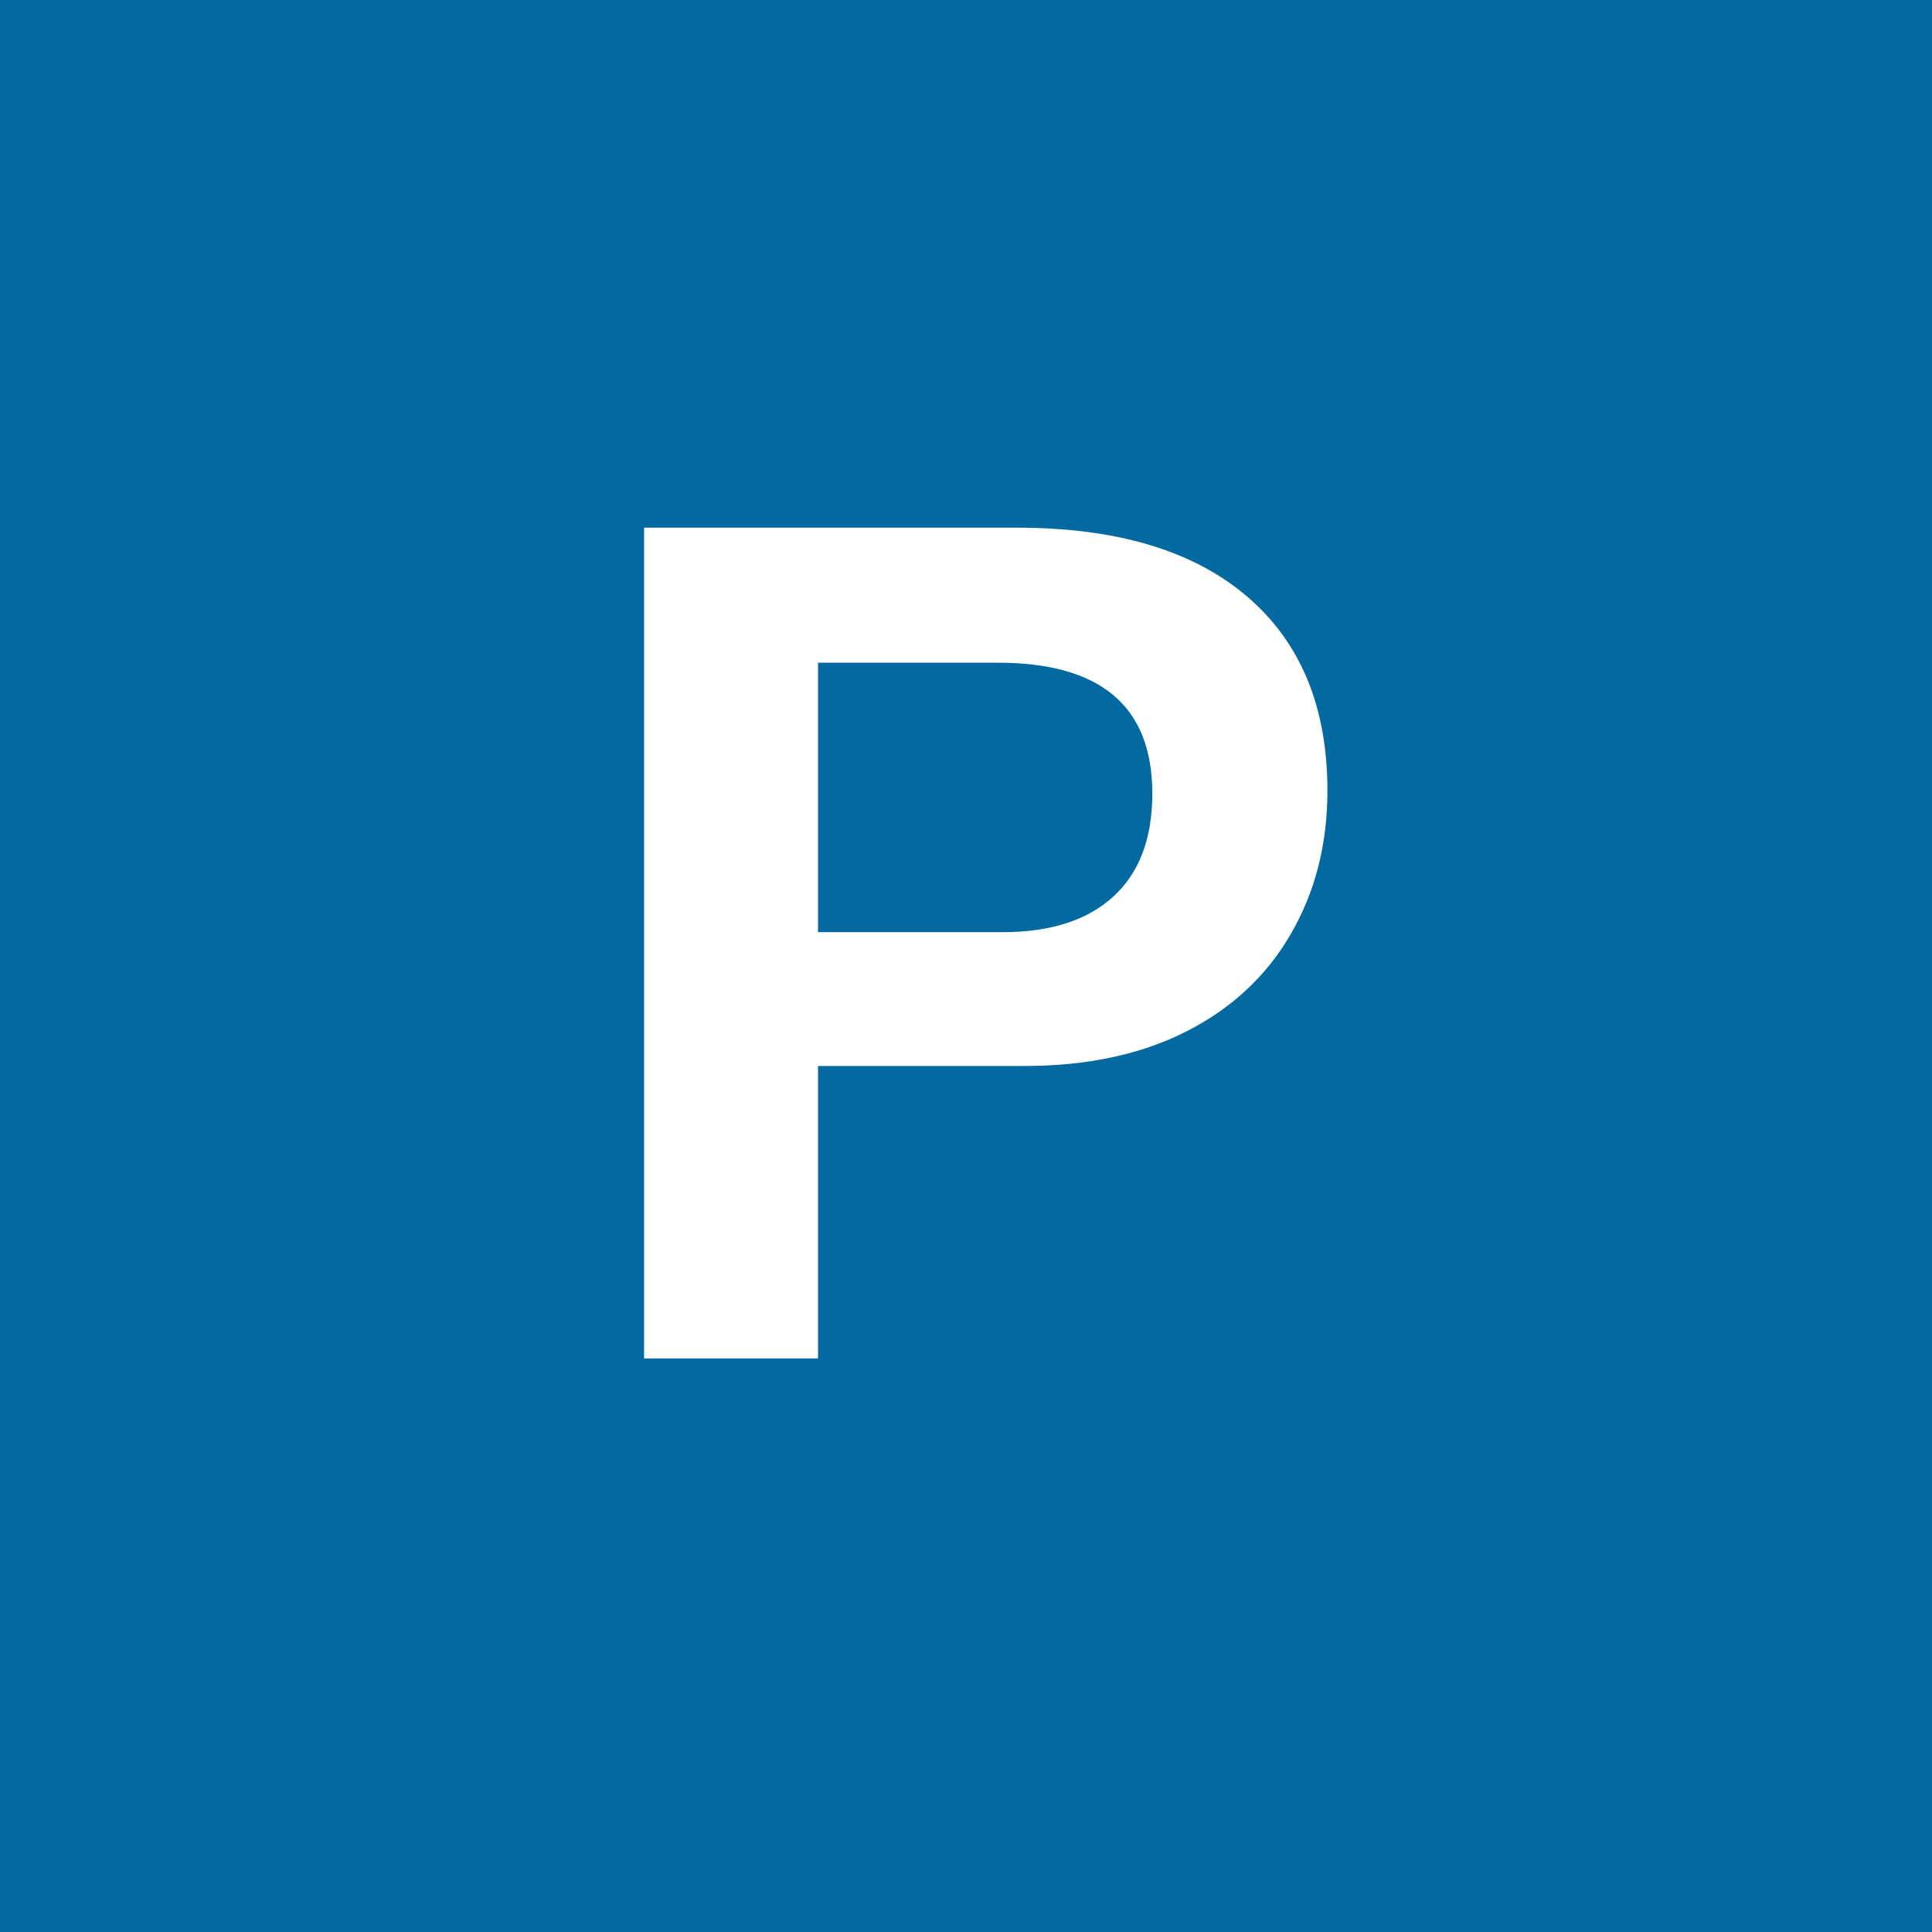
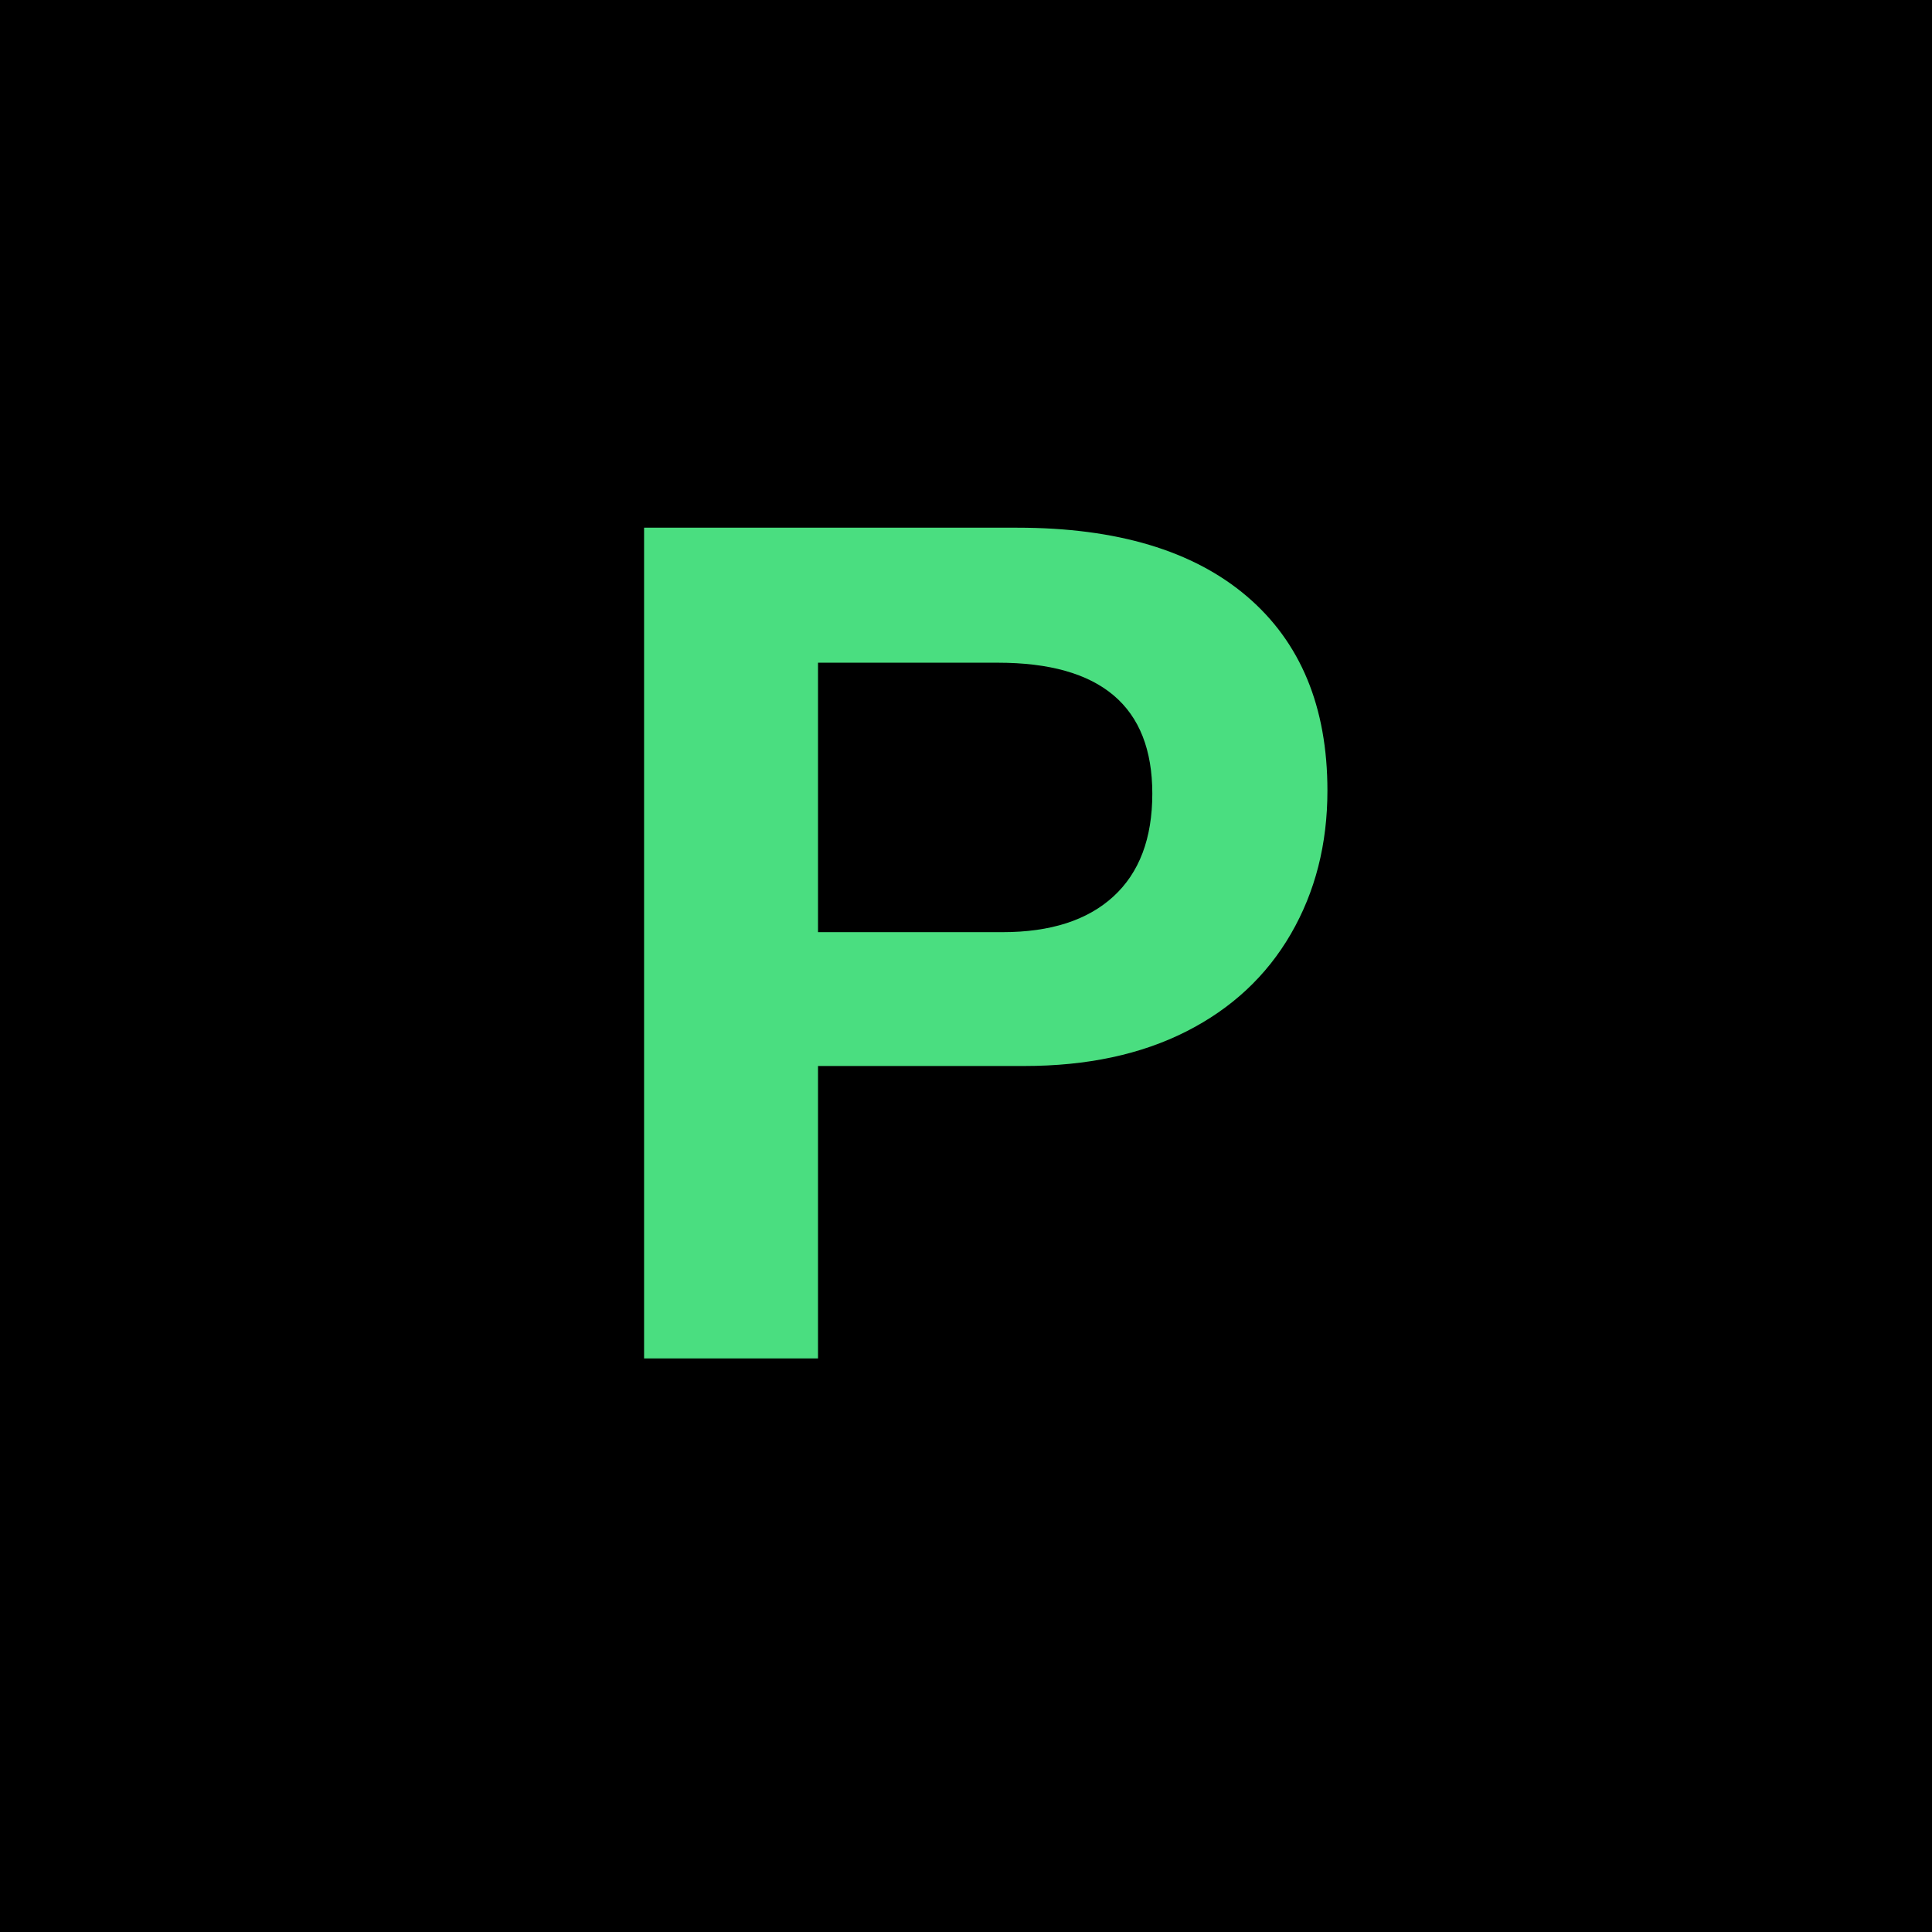
<svg xmlns="http://www.w3.org/2000/svg" viewBox="0 0 512 512">
-   <rect width="512" height="512" fill="#0369a1" />
-   <text x="256" y="360" font-family="Arial, Helvetica, sans-serif" font-size="320" font-weight="700" text-anchor="middle" fill="#ffffff">
+   <rect width="512" height="512" fill="#000000" />
+   <text x="256" y="360" font-family="Arial, Helvetica, sans-serif" font-size="320" font-weight="700" text-anchor="middle" fill="#4ade80">
    P
  </text>
</svg>
